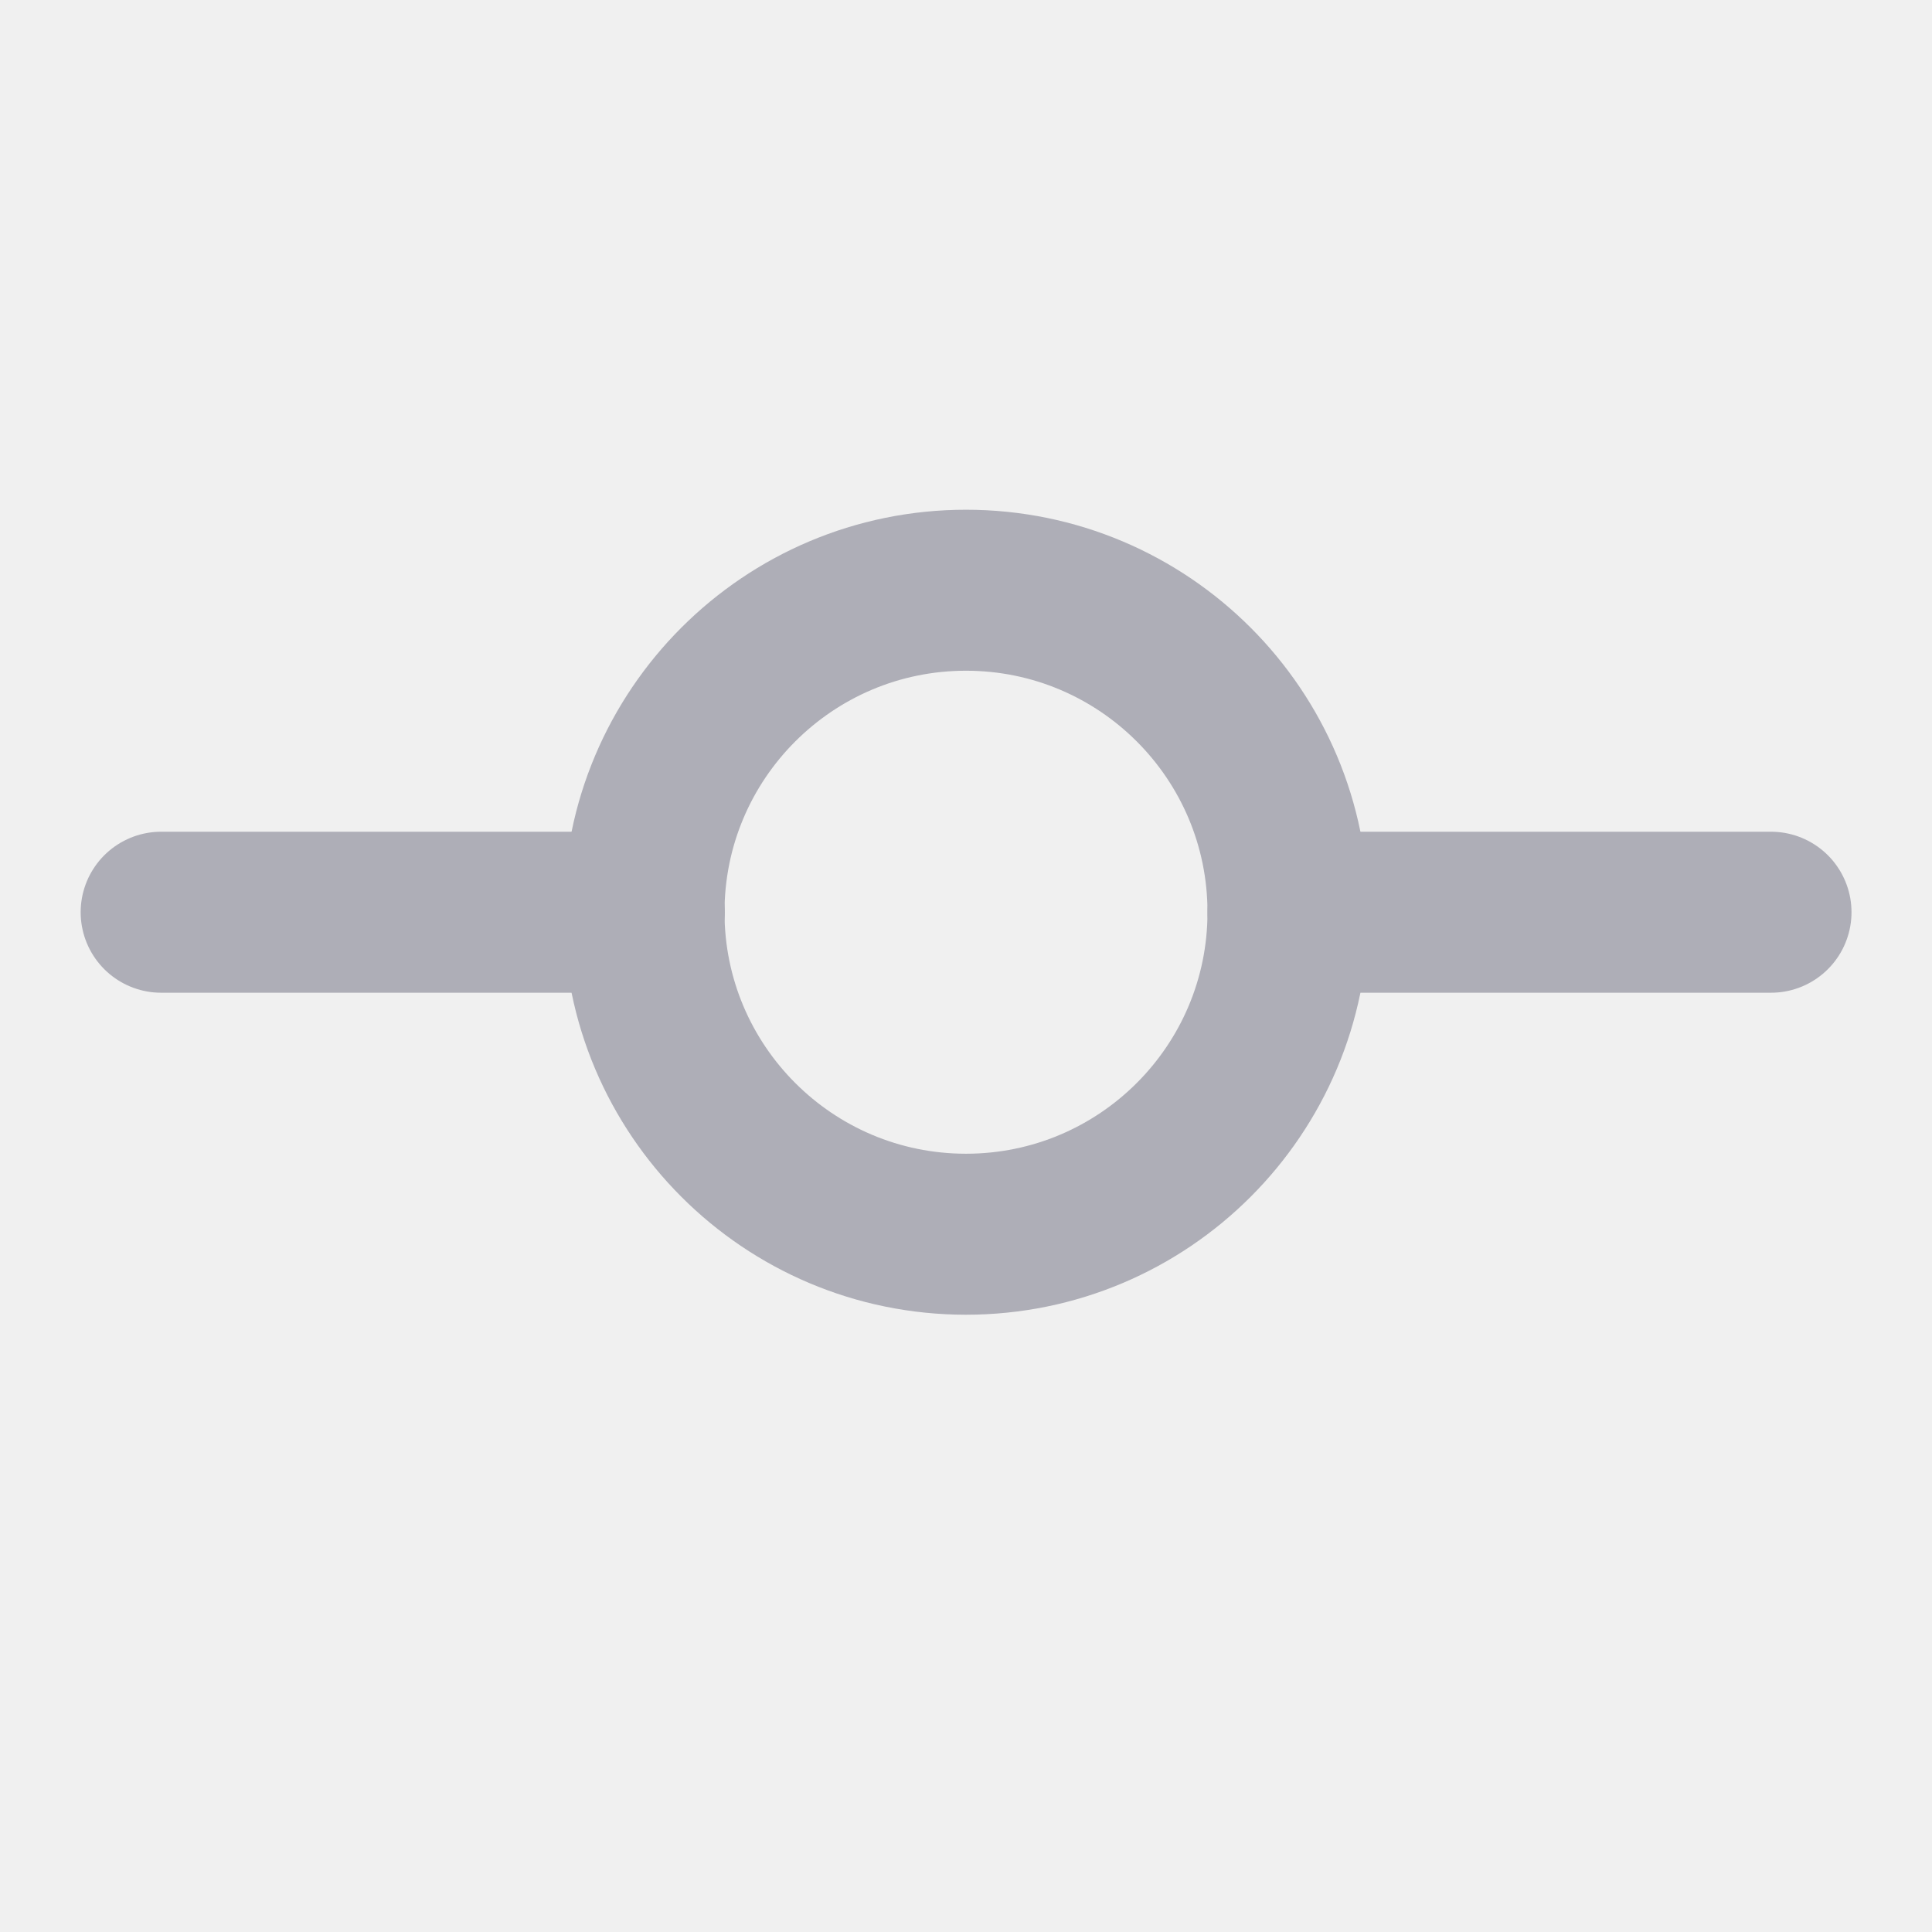
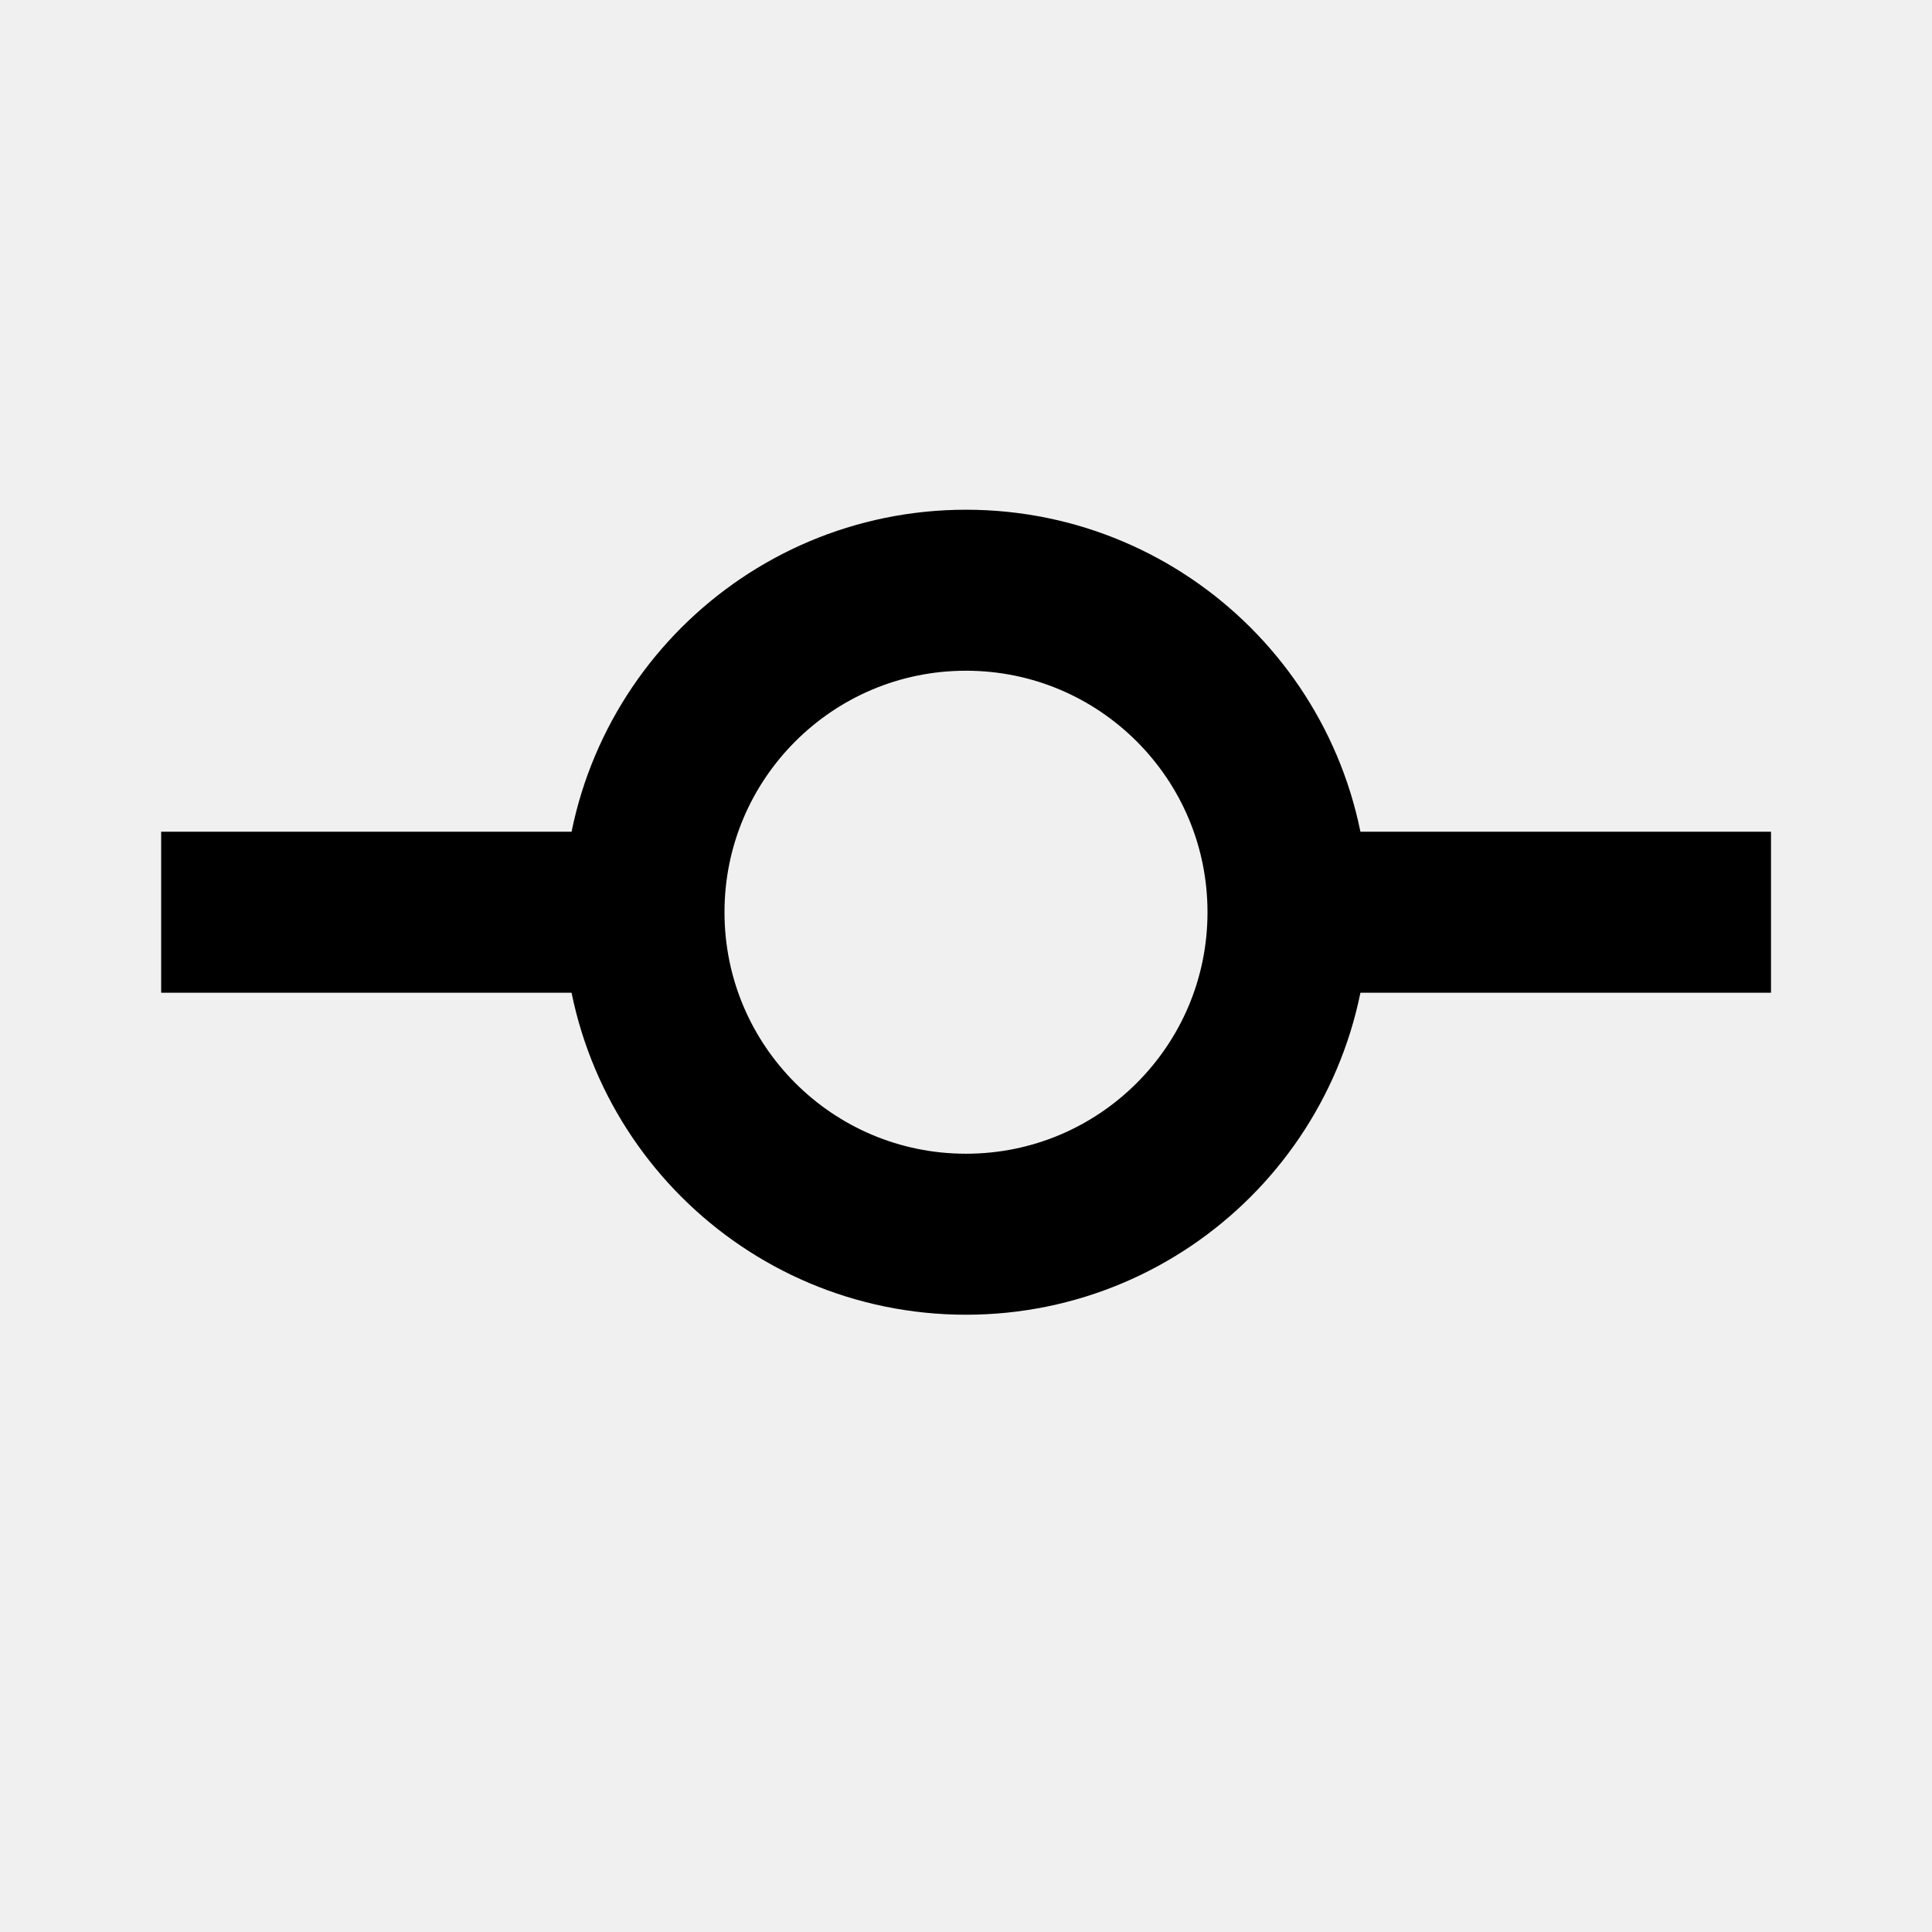
- <svg xmlns="http://www.w3.org/2000/svg" width="12" height="12" viewBox="0 0 12 12" fill="none">
-   <g clip-path="url(#clip0_8913_3654)">
-     <ellipse cx="6" cy="5.666" rx="2" ry="2" stroke="#AEAEB7" stroke-linecap="round" />
-     <path d="M1.001 5.666H4.002" stroke="#AEAEB7" stroke-linecap="round" />
-     <path d="M8 5.666H11" stroke="#AEAEB7" stroke-linecap="round" />
+ <svg xmlns="http://www.w3.org/2000/svg" viewBox="0 0 12 12" fill="none">
+   <g clipPath="url(#clip0)">
+     <ellipse cx="6" cy="5.666" rx="2" ry="2" stroke="currentColor" strokeLinecap="round" />
+     <path d="M1.001 5.666H4.002" stroke="currentColor" strokeLinecap="round" />
+     <path d="M8 5.666H11" stroke="currentColor" strokeLinecap="round" />
  </g>
  <defs>
-     <clipPath id="clip0_8913_3654">
-       <rect width="12" height="12" fill="white" />
+     <clipPath id="clip0">
+       <rect width="100%" height="100%" fill="currentColor" />
    </clipPath>
  </defs>
</svg>
